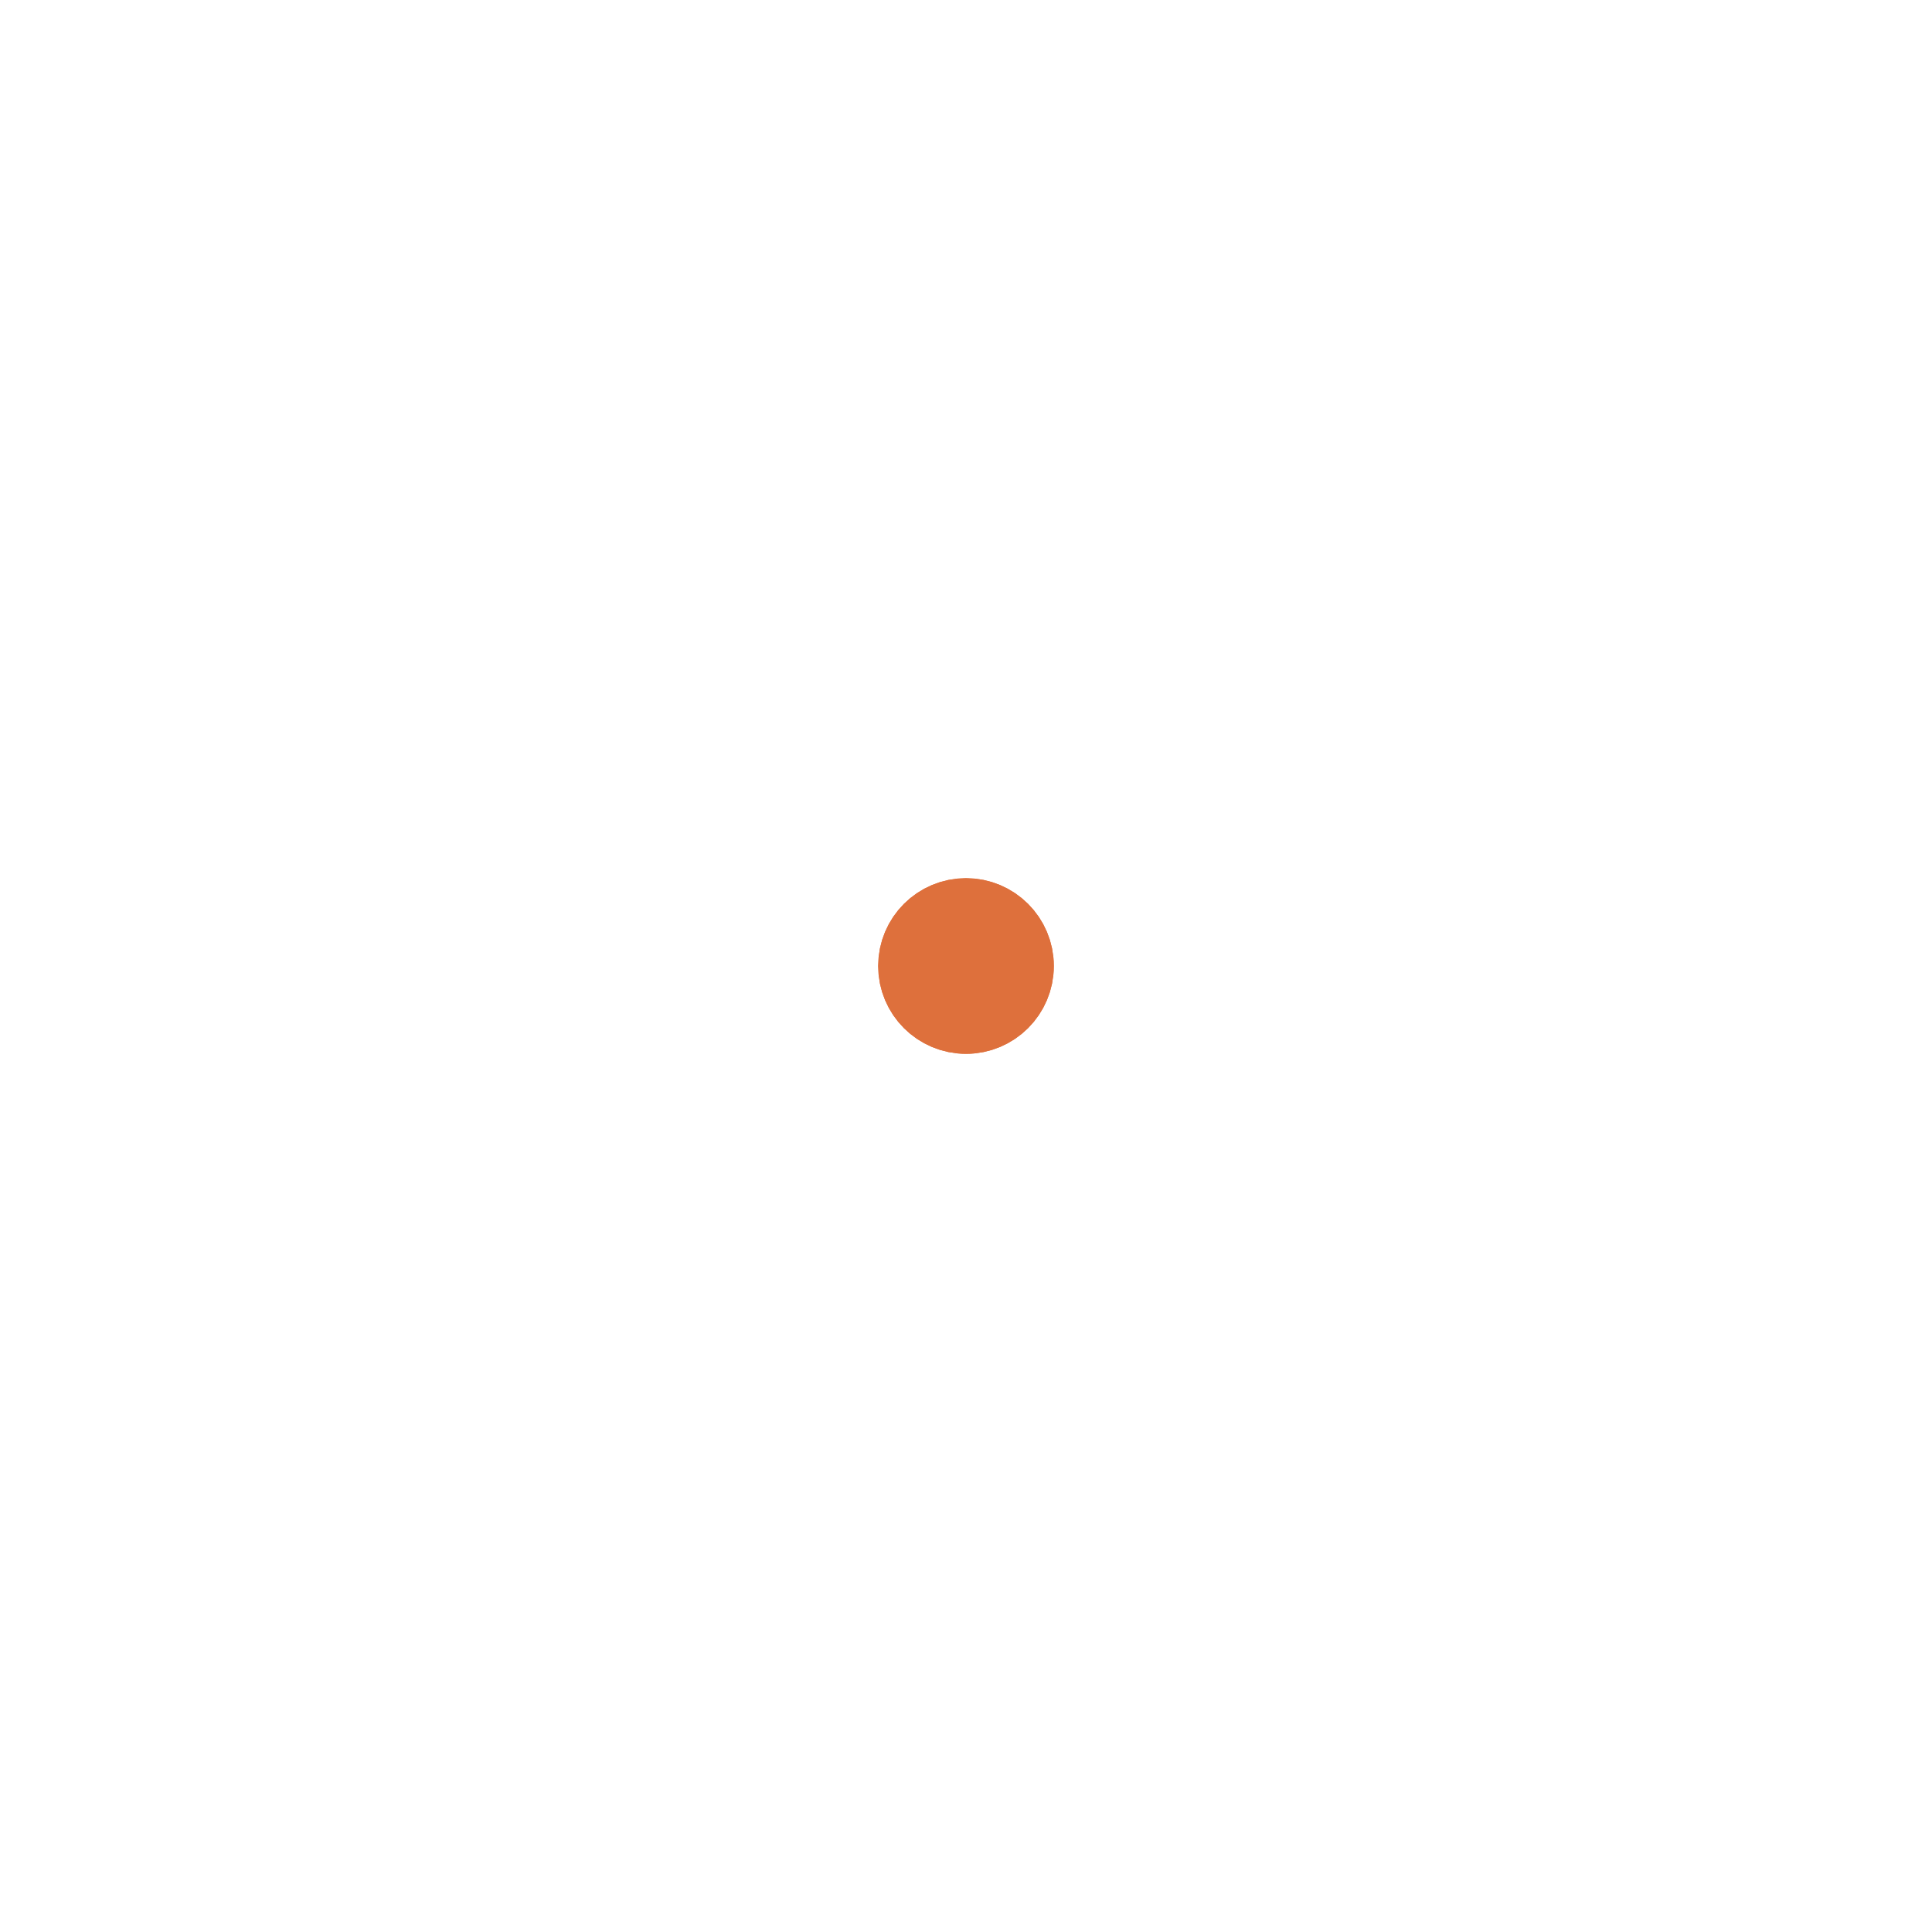
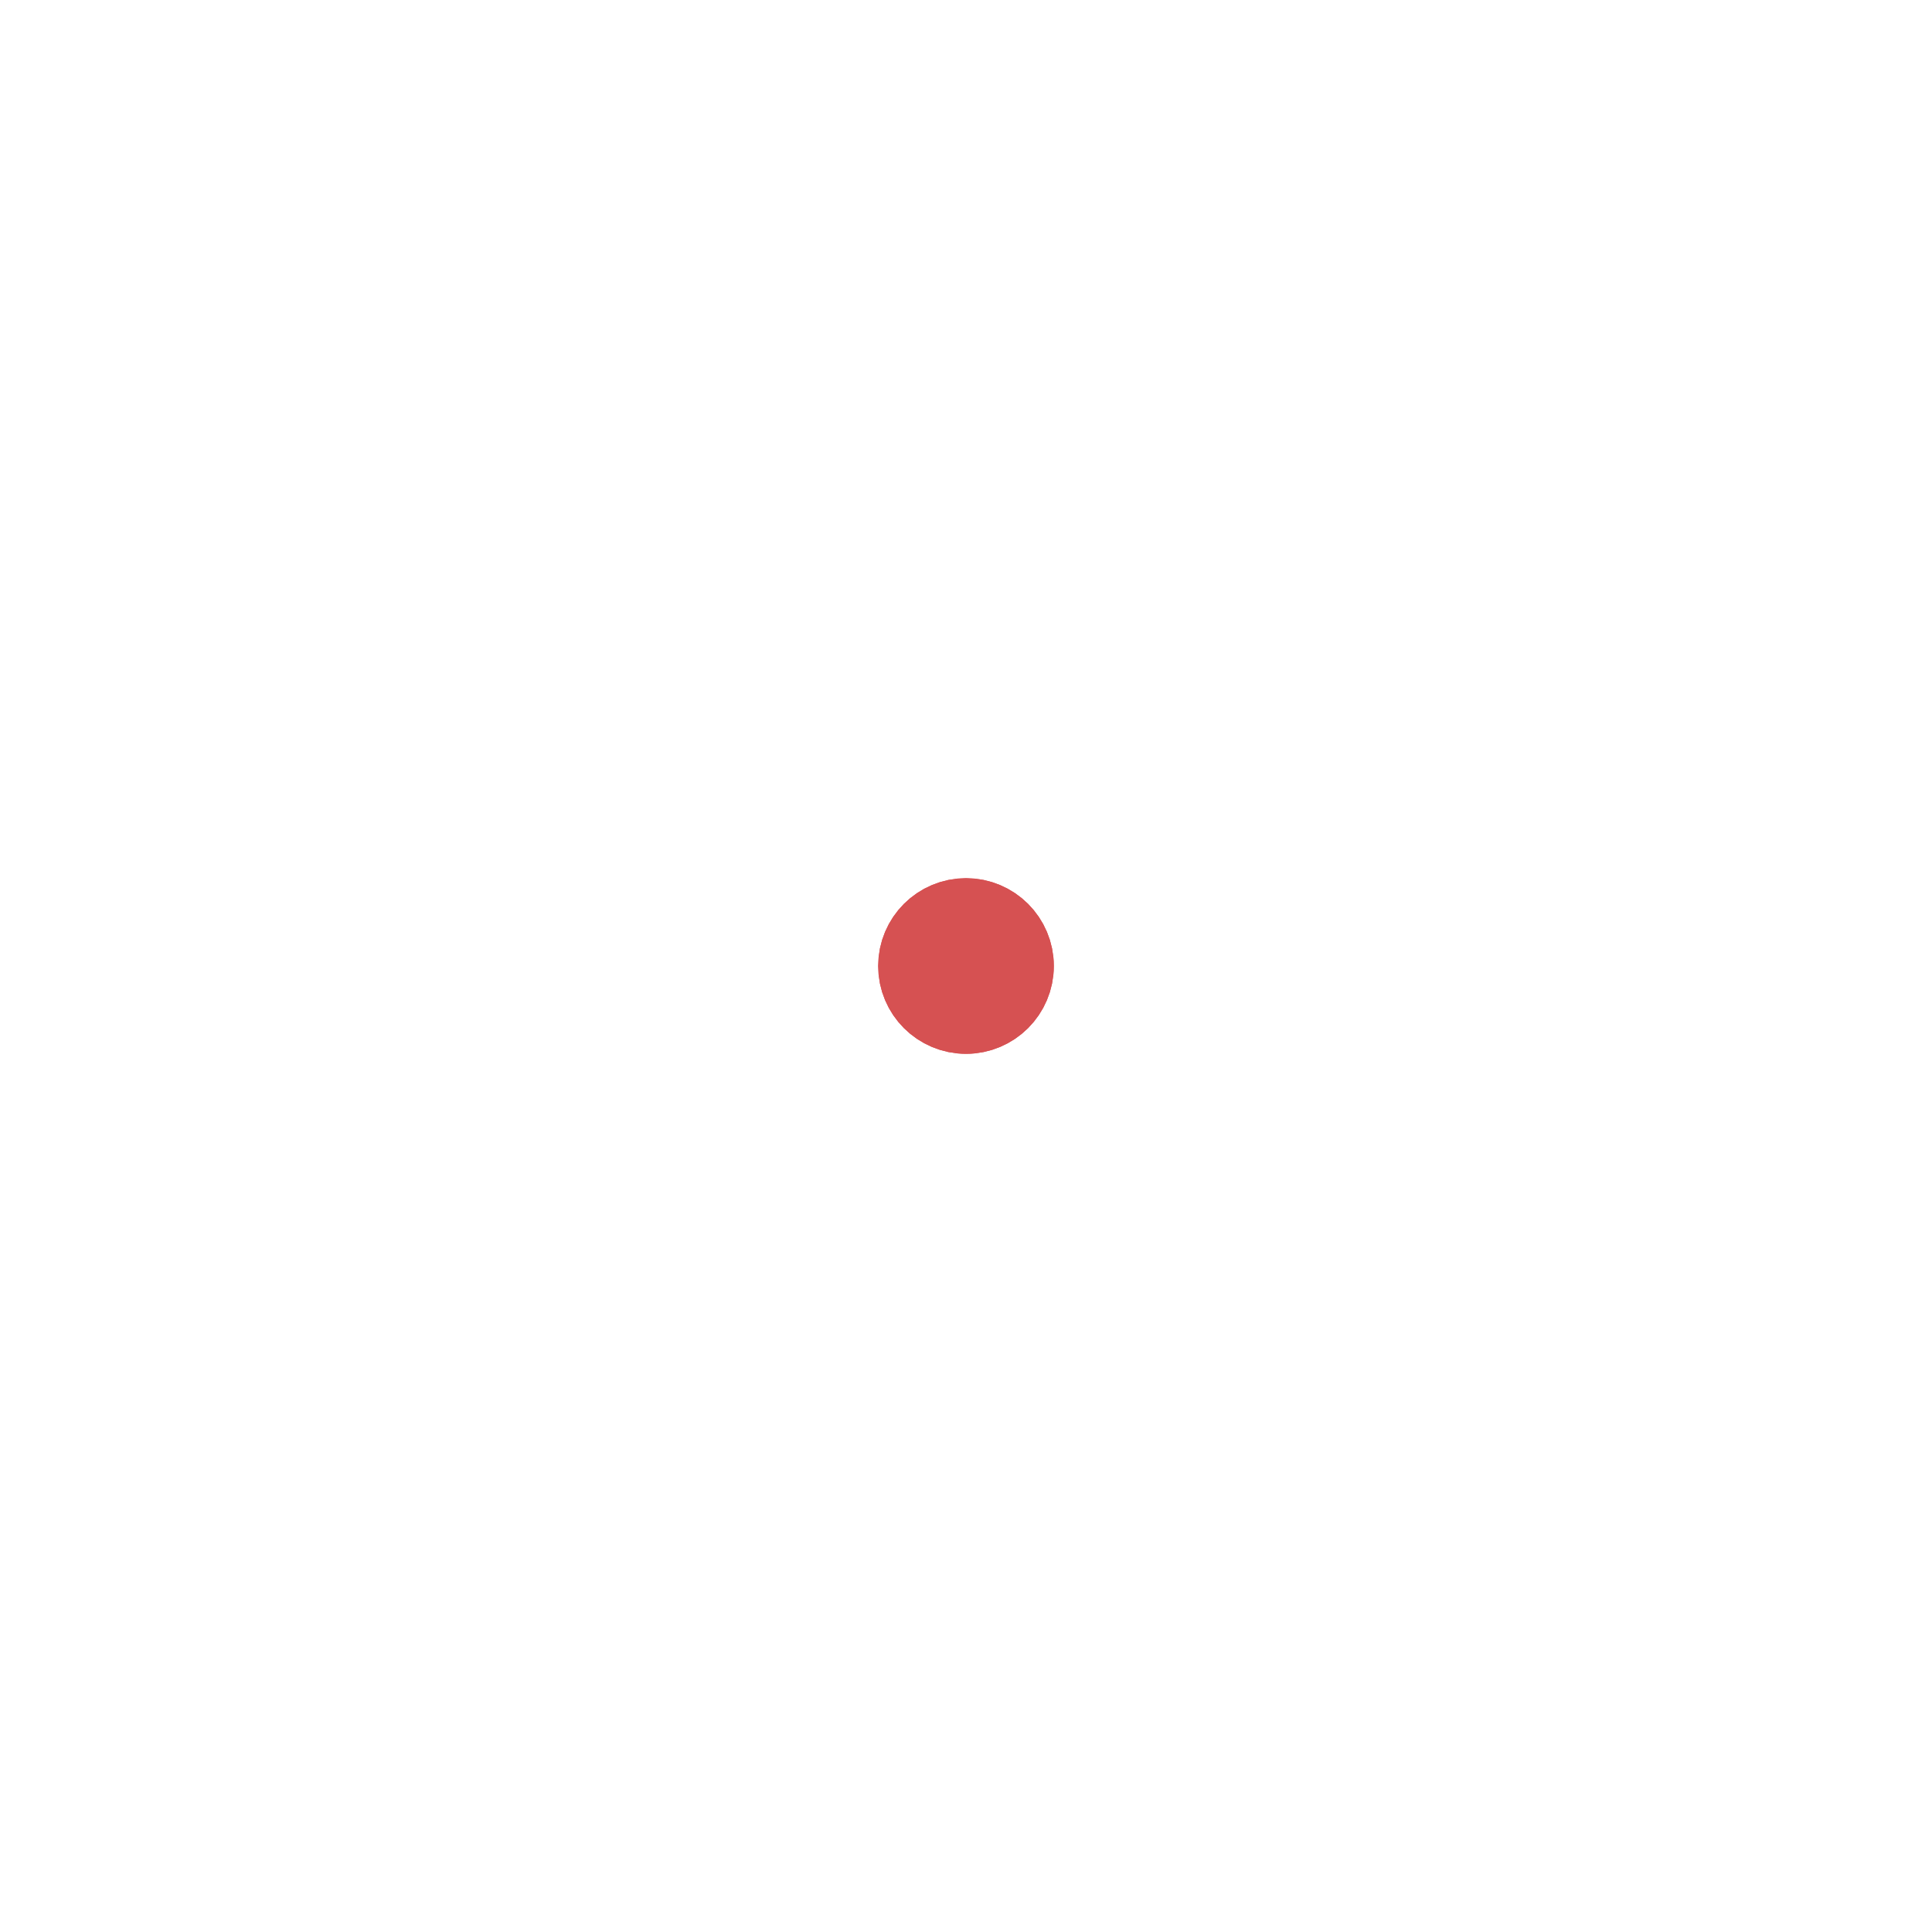
- <svg xmlns="http://www.w3.org/2000/svg" width="44" height="44" viewBox="0 0 44 44" stroke="#DE703C">
+ <svg xmlns="http://www.w3.org/2000/svg" width="44" height="44" viewBox="0 0 44 44" stroke="#D65152">
  <g fill="none" fill-rule="evenodd" stroke-width="2">
    <circle cx="22" cy="22" r="1">
      <animate attributeName="r" begin="0s" dur="1.8s" values="1; 20" calcMode="spline" keyTimes="0; 1" keySplines="0.165, 0.84, 0.44, 1" repeatCount="indefinite" />
      <animate attributeName="stroke-opacity" begin="0s" dur="1.8s" values="1; 0" calcMode="spline" keyTimes="0; 1" keySplines="0.3, 0.61, 0.355, 1" repeatCount="indefinite" />
    </circle>
    <circle cx="22" cy="22" r="1">
      <animate attributeName="r" begin="-0.9s" dur="1.8s" values="1; 20" calcMode="spline" keyTimes="0; 1" keySplines="0.165, 0.84, 0.44, 1" repeatCount="indefinite" />
      <animate attributeName="stroke-opacity" begin="-0.9s" dur="1.8s" values="1; 0" calcMode="spline" keyTimes="0; 1" keySplines="0.3, 0.61, 0.355, 1" repeatCount="indefinite" />
    </circle>
  </g>
</svg>
